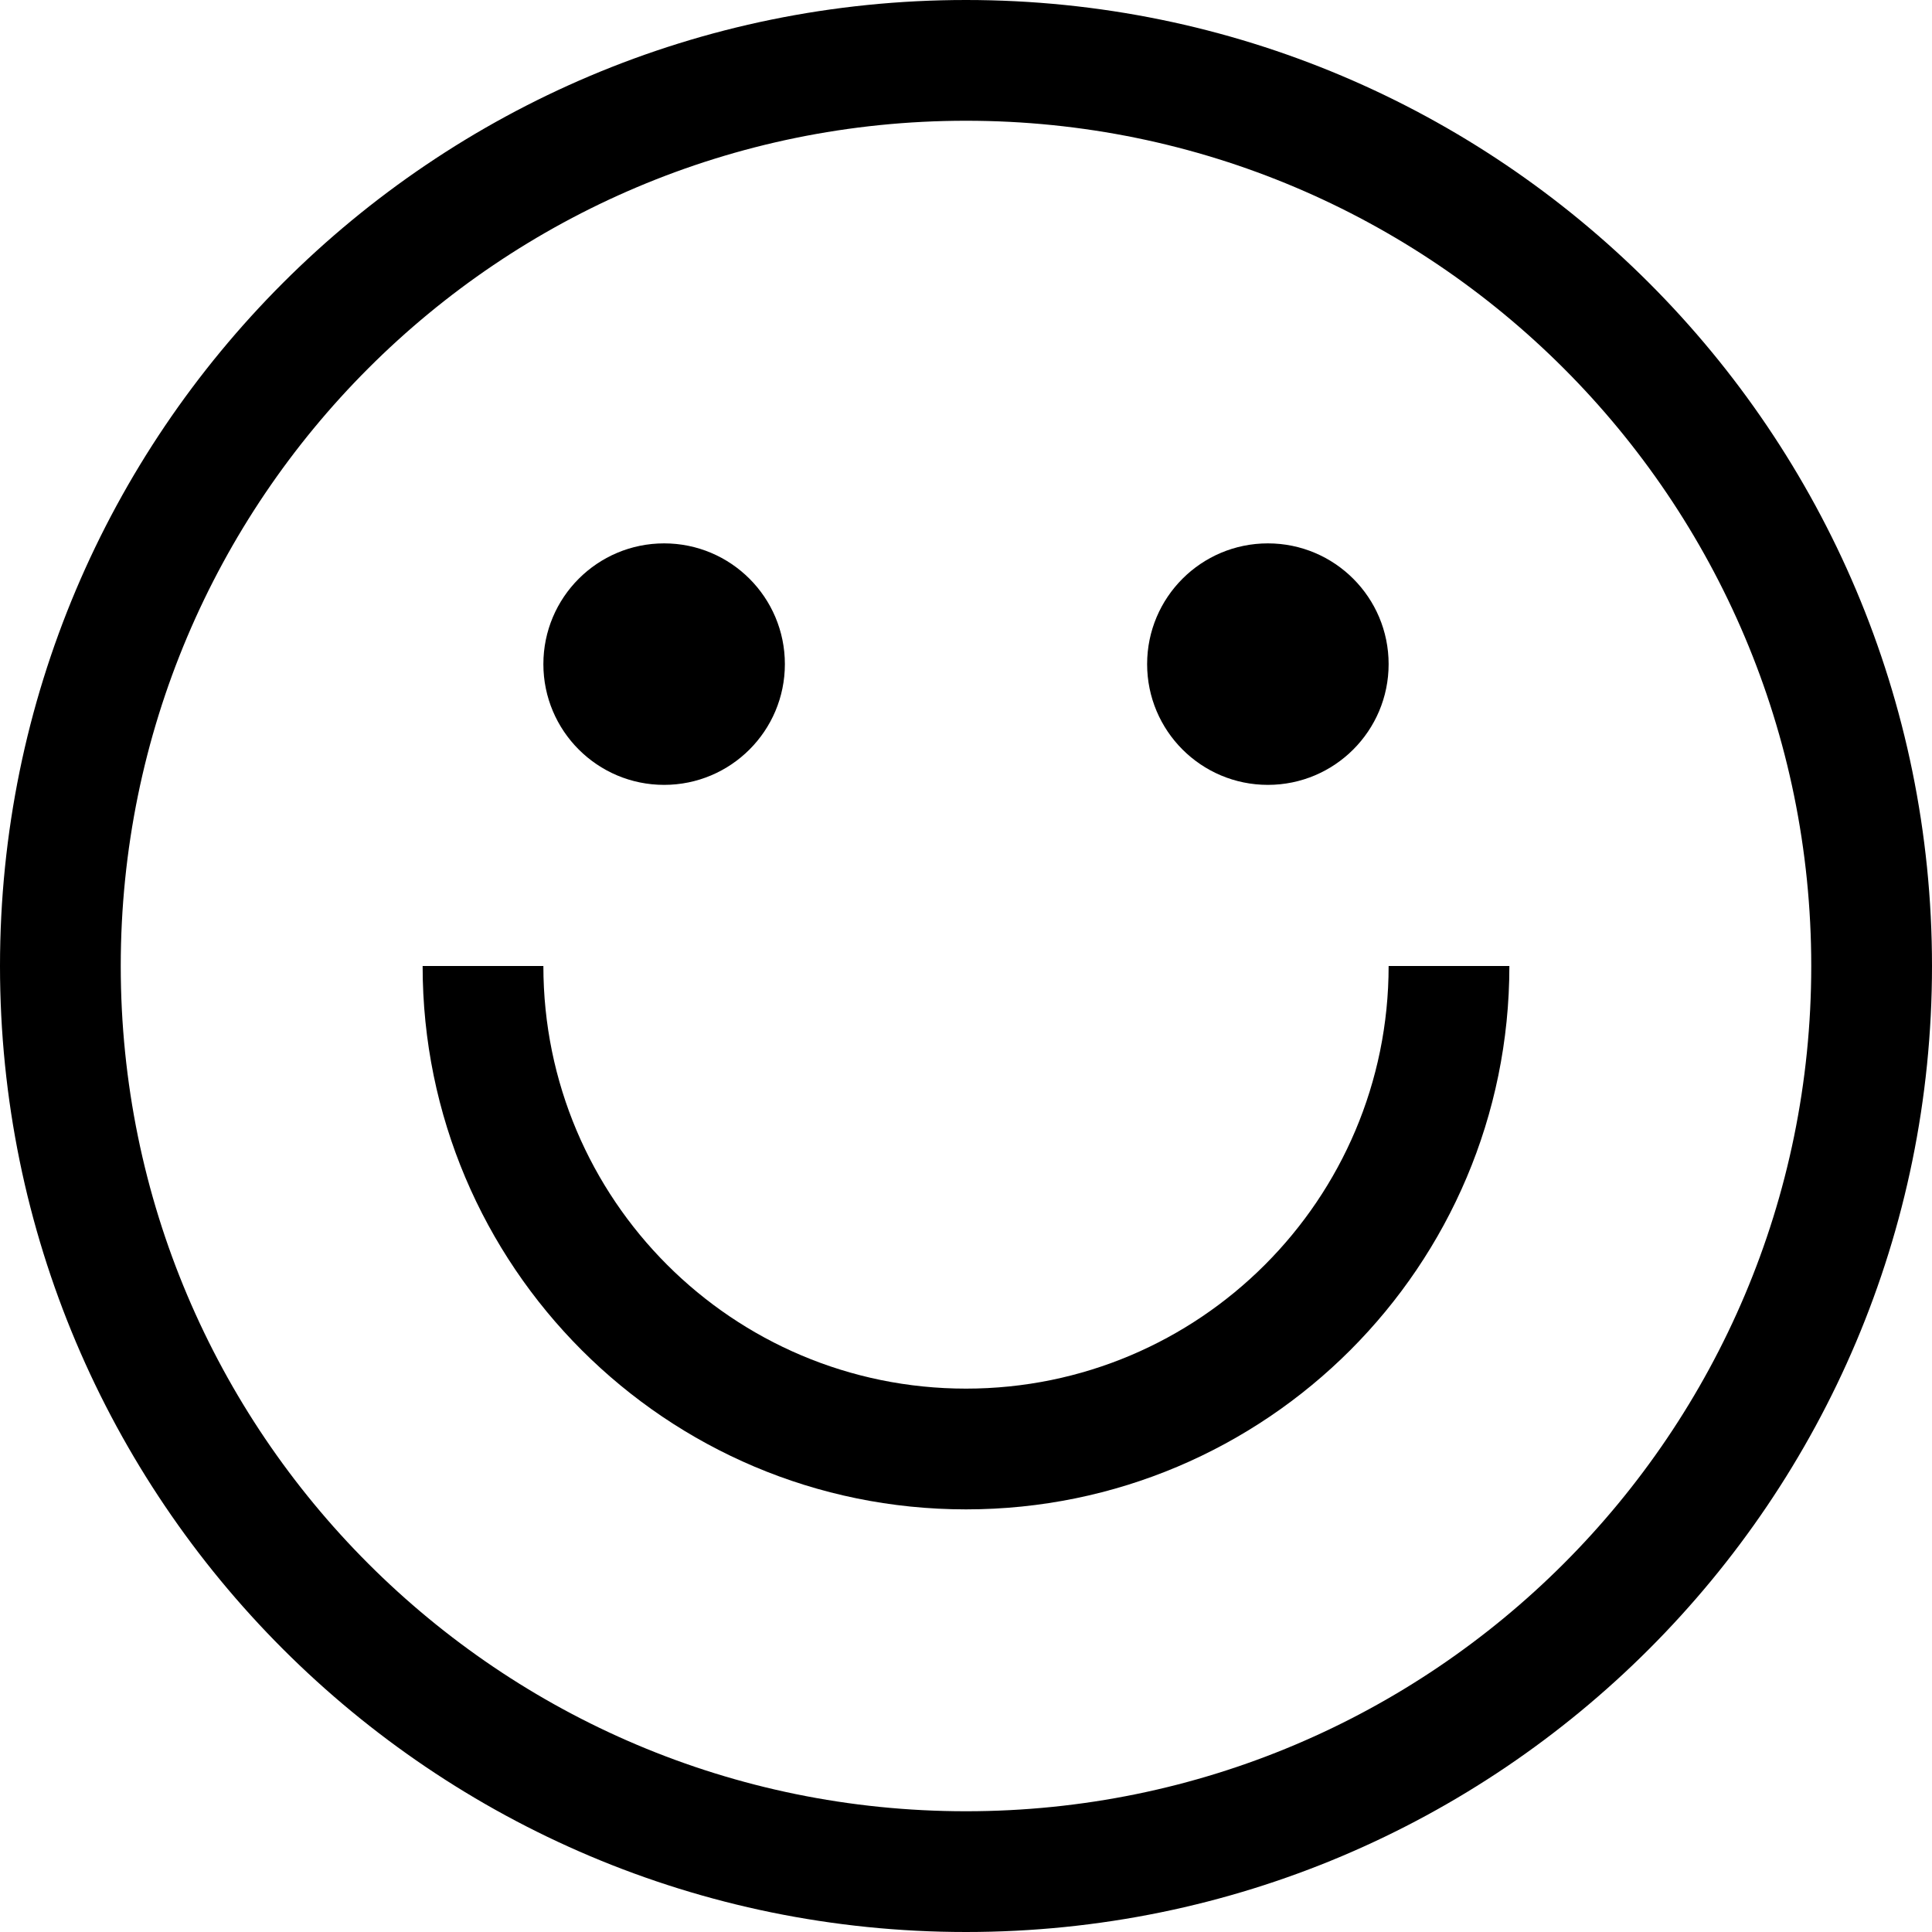
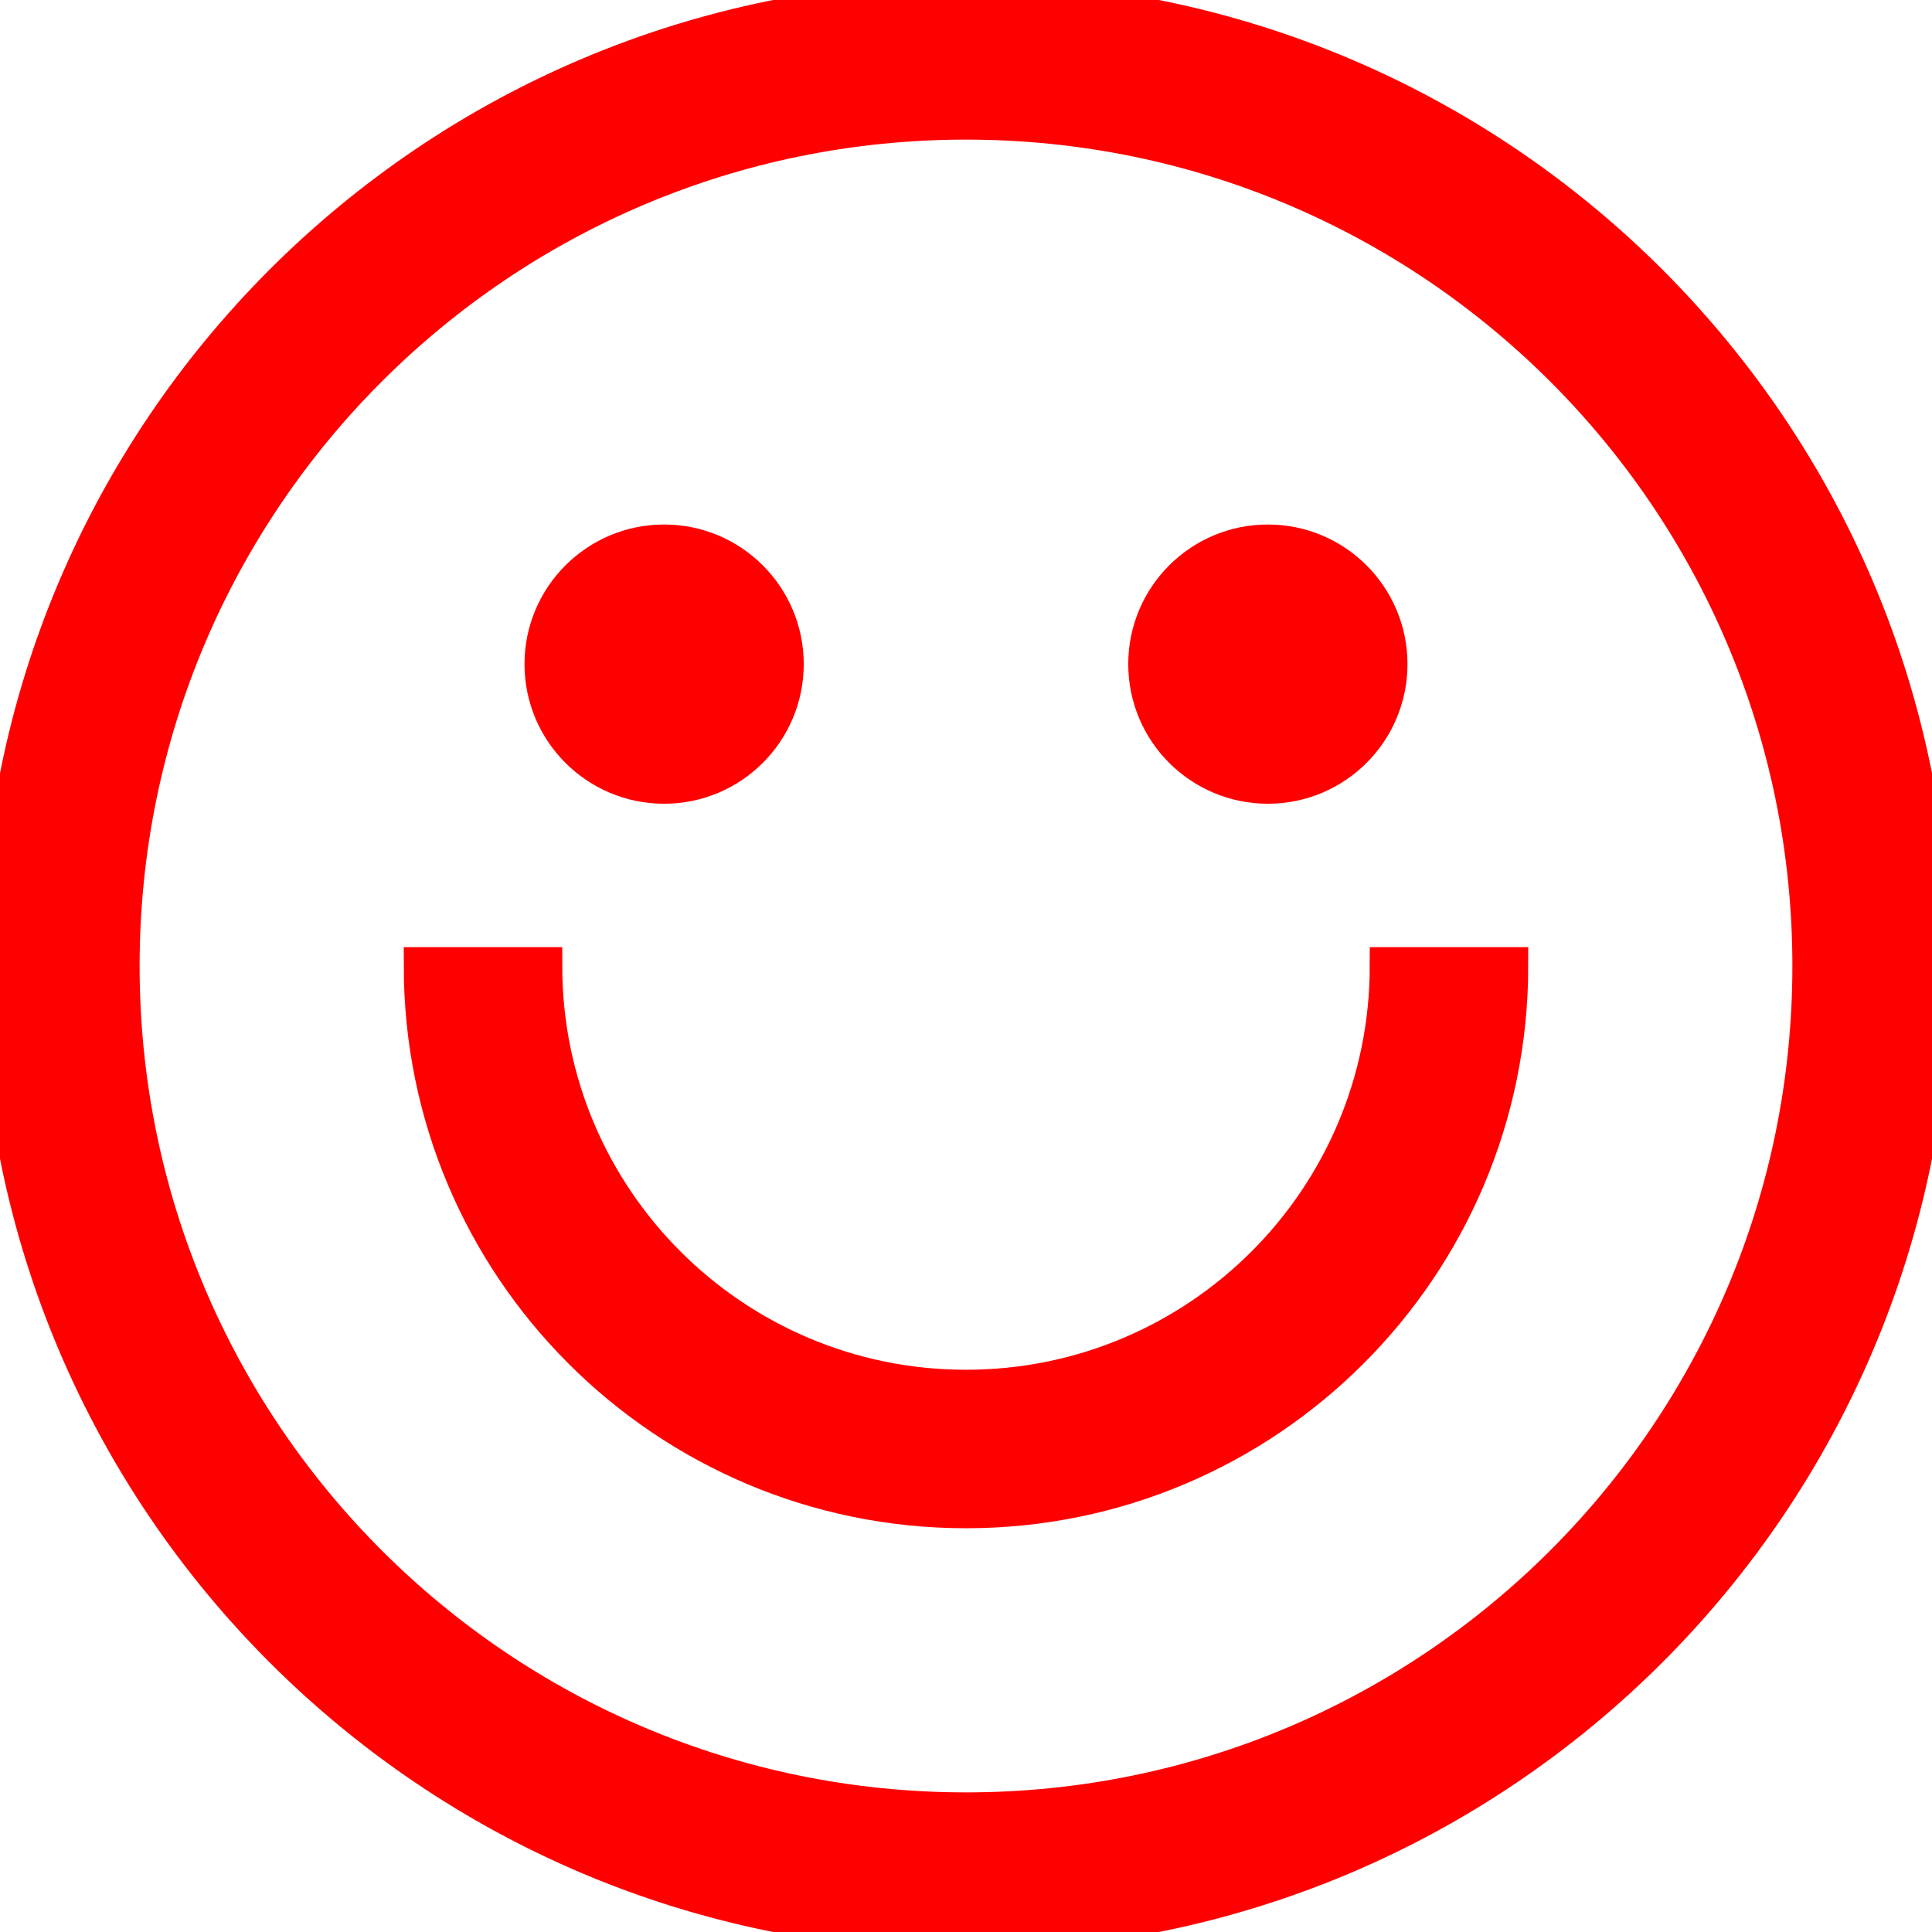
<svg xmlns="http://www.w3.org/2000/svg" version="1.1" id="Capa_1" x="0px" y="0px" viewBox="0 0 512 512" style="enable-background:new 0 0 512 512;" xml:space="preserve">
-   <g>
-     <g>
-       <path d="M256,0C114.615,0,0,114.615,0,256s114.615,256,256,256s256-114.615,256-256S397.385,0,256,0z M256,480    C132.288,480,32,379.712,32,256S132.288,32,256,32s224,100.288,224,224S379.712,480,256,480z" />
-     </g>
+   <defs id="colors">
+     <linearGradient id="lineColor">
+       <stop offset="0" stop-color="#FF0000" />
+       <stop offset="1" stop-color="#FF0000" />
+     </linearGradient>
+   </defs>
+   <g fill="url(#lineColor)" stroke="url(#lineColor)" stroke-width="10">
+     <path d="M256,0C114.615,0,0,114.615,0,256s114.615,256,256,256s256-114.615,256-256S397.385,0,256,0z M256,480    C132.288,480,32,379.712,32,256S132.288,32,256,32s224,100.288,224,224S379.712,480,256,480z" />
  </g>
-   <g>
-     <g>
-       <circle cx="176" cy="176" r="32" />
-     </g>
+   <g fill="url(#lineColor)" stroke="url(#lineColor)" stroke-width="10">
+     <circle cx="176" cy="176" r="32" />
  </g>
-   <g>
-     <g>
-       <circle cx="336" cy="176" r="32" />
-     </g>
+   <g fill="url(#lineColor)" stroke="url(#lineColor)" stroke-width="10">
+     <circle cx="336" cy="176" r="32" />
  </g>
-   <g>
-     <g>
-       <path d="M368,256c0,61.856-50.144,112-112,112s-112-50.144-112-112h-32c0,79.529,64.471,144,144,144s144-64.471,144-144H368z" />
-     </g>
+   <g fill="url(#lineColor)" stroke="url(#lineColor)" stroke-width="10">
+     <path d="M368,256c0,61.856-50.144,112-112,112s-112-50.144-112-112h-32c0,79.529,64.471,144,144,144s144-64.471,144-144H368z" />
  </g>
-   <g>
- </g>
-   <g>
- </g>
-   <g>
- </g>
-   <g>
- </g>
-   <g>
- </g>
-   <g>
- </g>
-   <g>
- </g>
-   <g>
- </g>
-   <g>
- </g>
-   <g>
- </g>
-   <g>
- </g>
-   <g>
- </g>
-   <g>
- </g>
-   <g>
- </g>
-   <g>
- </g>
</svg>
